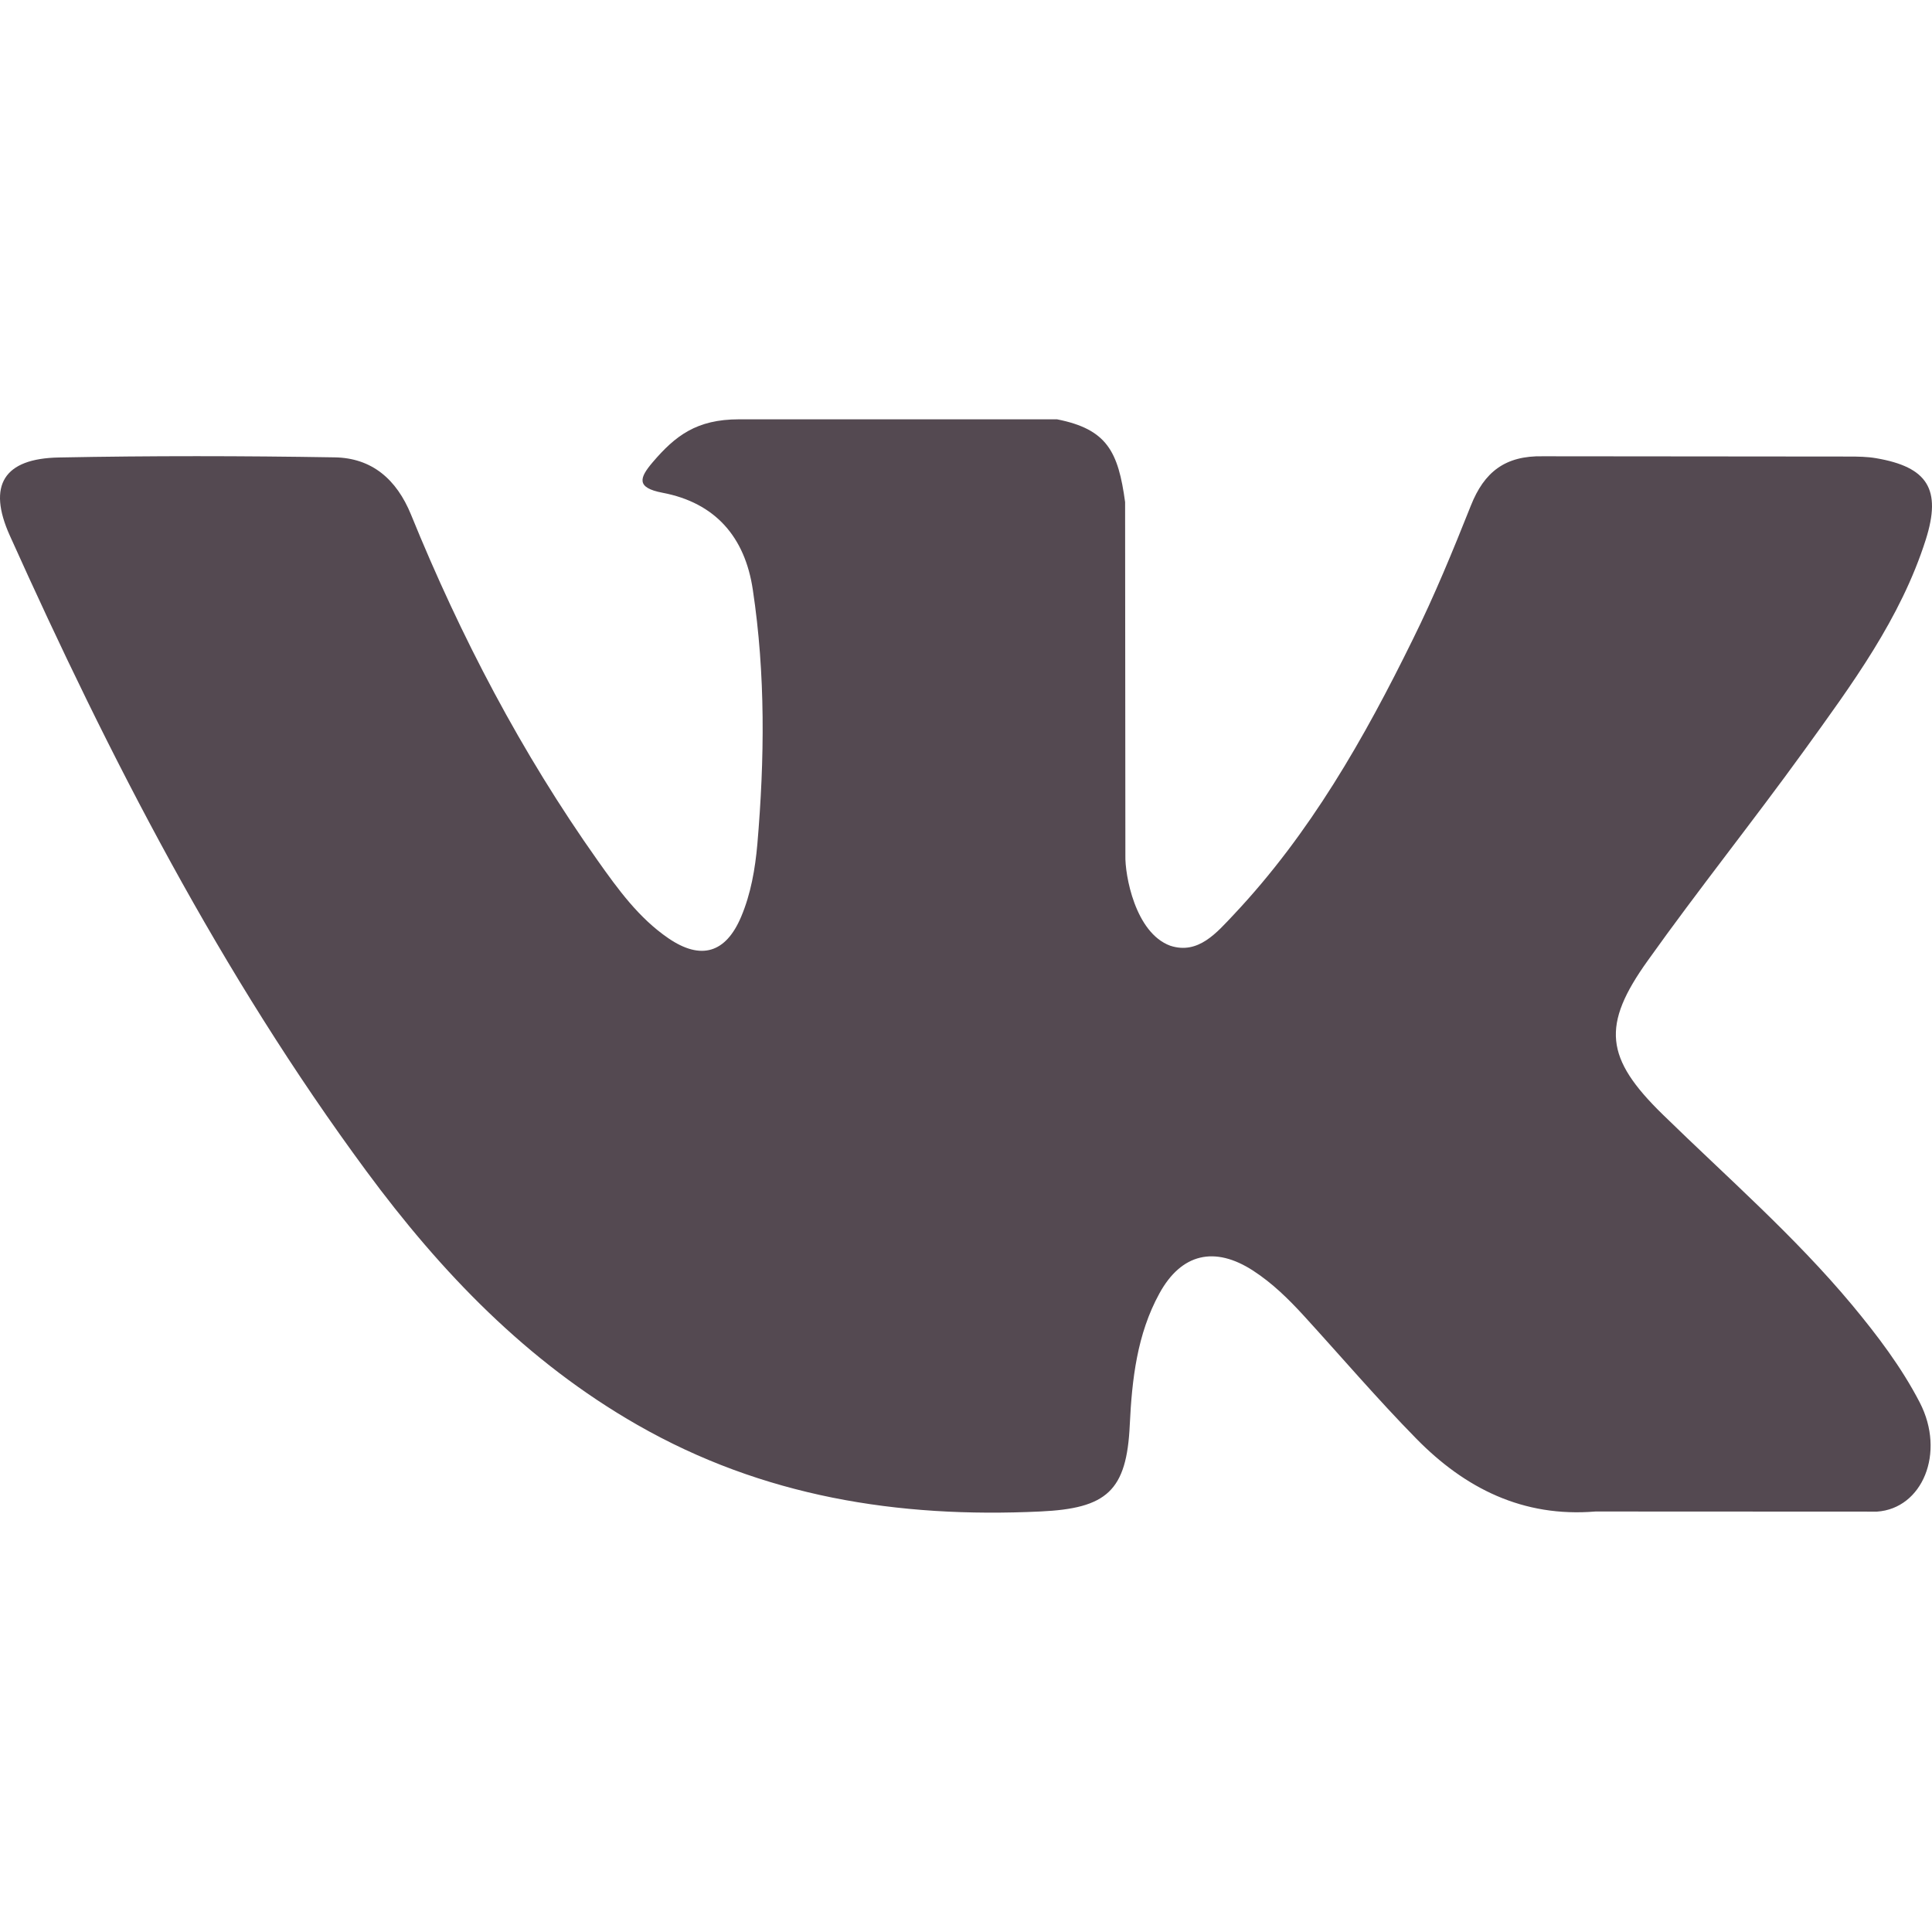
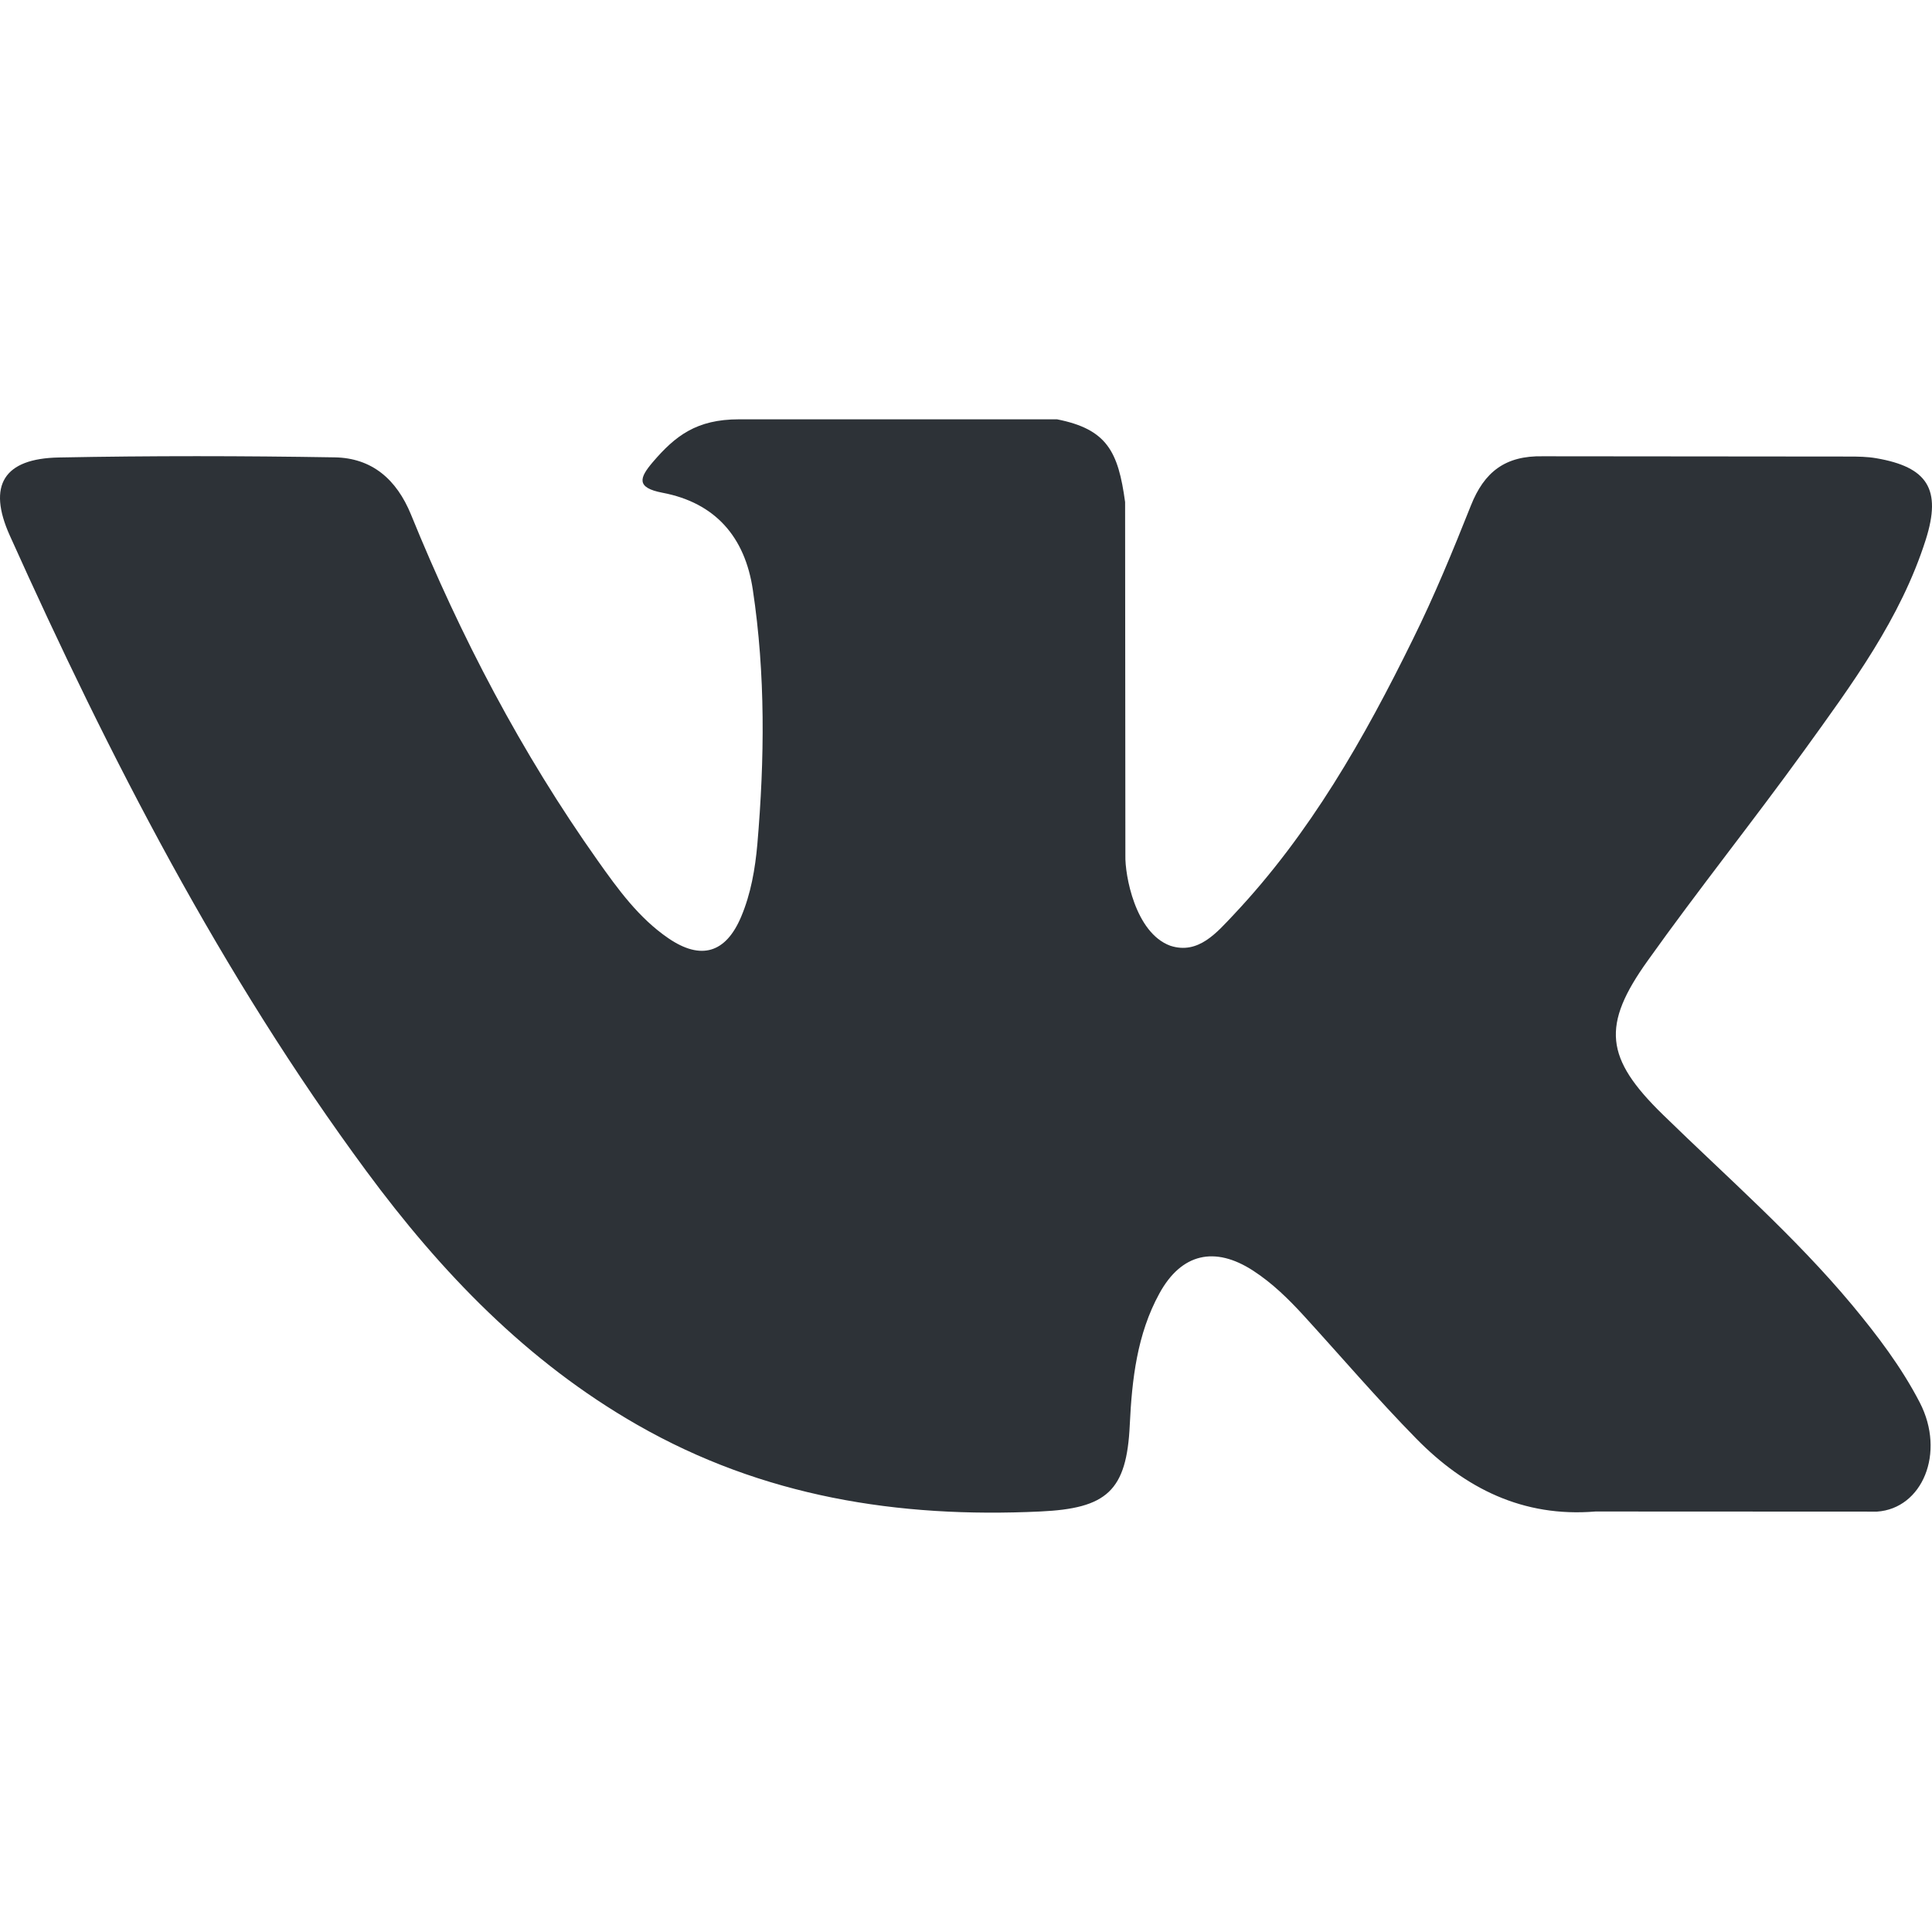
- <svg xmlns="http://www.w3.org/2000/svg" viewBox="0 0 304.36 304.36" fill="#544951">
+ <svg xmlns="http://www.w3.org/2000/svg" viewBox="0 0 304.36 304.36" fill="#2d3237">
  <path d="M261.945 175.576c10.096 9.857 20.752 19.131 29.807 29.982 4 4.822 7.787 9.798 10.684 15.394 4.105 7.955.387 16.709-6.746 17.184l-44.34-.02c-11.436.949-20.559-3.655-28.23-11.474-6.139-6.253-11.824-12.908-17.727-19.372-2.42-2.642-4.953-5.128-7.979-7.093-6.053-3.929-11.307-2.726-14.766 3.587-3.523 6.421-4.322 13.531-4.668 20.687-.475 10.441-3.631 13.186-14.119 13.664-22.414 1.057-43.686-2.334-63.447-13.641-17.422-9.968-30.932-24.04-42.691-39.971-22.895-31.021-40.428-65.108-56.186-100.15C-2.01 76.458.584 72.22 9.295 72.07c14.465-.281 28.928-.261 43.41-.02 5.879.086 9.771 3.458 12.041 9.012 7.826 19.243 17.402 37.551 29.422 54.521 3.201 4.518 6.465 9.036 11.113 12.216 5.142 3.521 9.057 2.354 11.476-3.374 1.535-3.632 2.207-7.544 2.553-11.434 1.146-13.383 1.297-26.743-.713-40.079-1.234-8.323-5.922-13.711-14.227-15.286-4.238-.803-3.607-2.38-1.555-4.799 3.564-4.172 6.916-6.769 13.598-6.769h50.111c7.889 1.557 9.641 5.101 10.721 13.039l.043 55.663c-.086 3.073 1.535 12.192 7.07 14.226 4.43 1.448 7.35-2.096 10.008-4.905 11.998-12.734 20.561-27.783 28.211-43.366 3.395-6.852 6.314-13.968 9.143-21.078 2.096-5.276 5.385-7.872 11.328-7.757l48.229.043c1.43 0 2.877.021 4.262.258 8.127 1.385 10.354 4.881 7.844 12.817-3.955 12.451-11.65 22.827-19.174 33.251-8.043 11.129-16.645 21.877-24.621 33.072-7.328 10.223-6.746 15.376 2.357 24.255zm0 0" fill-rule="evenodd" clip-rule="evenodd" />
</svg>
